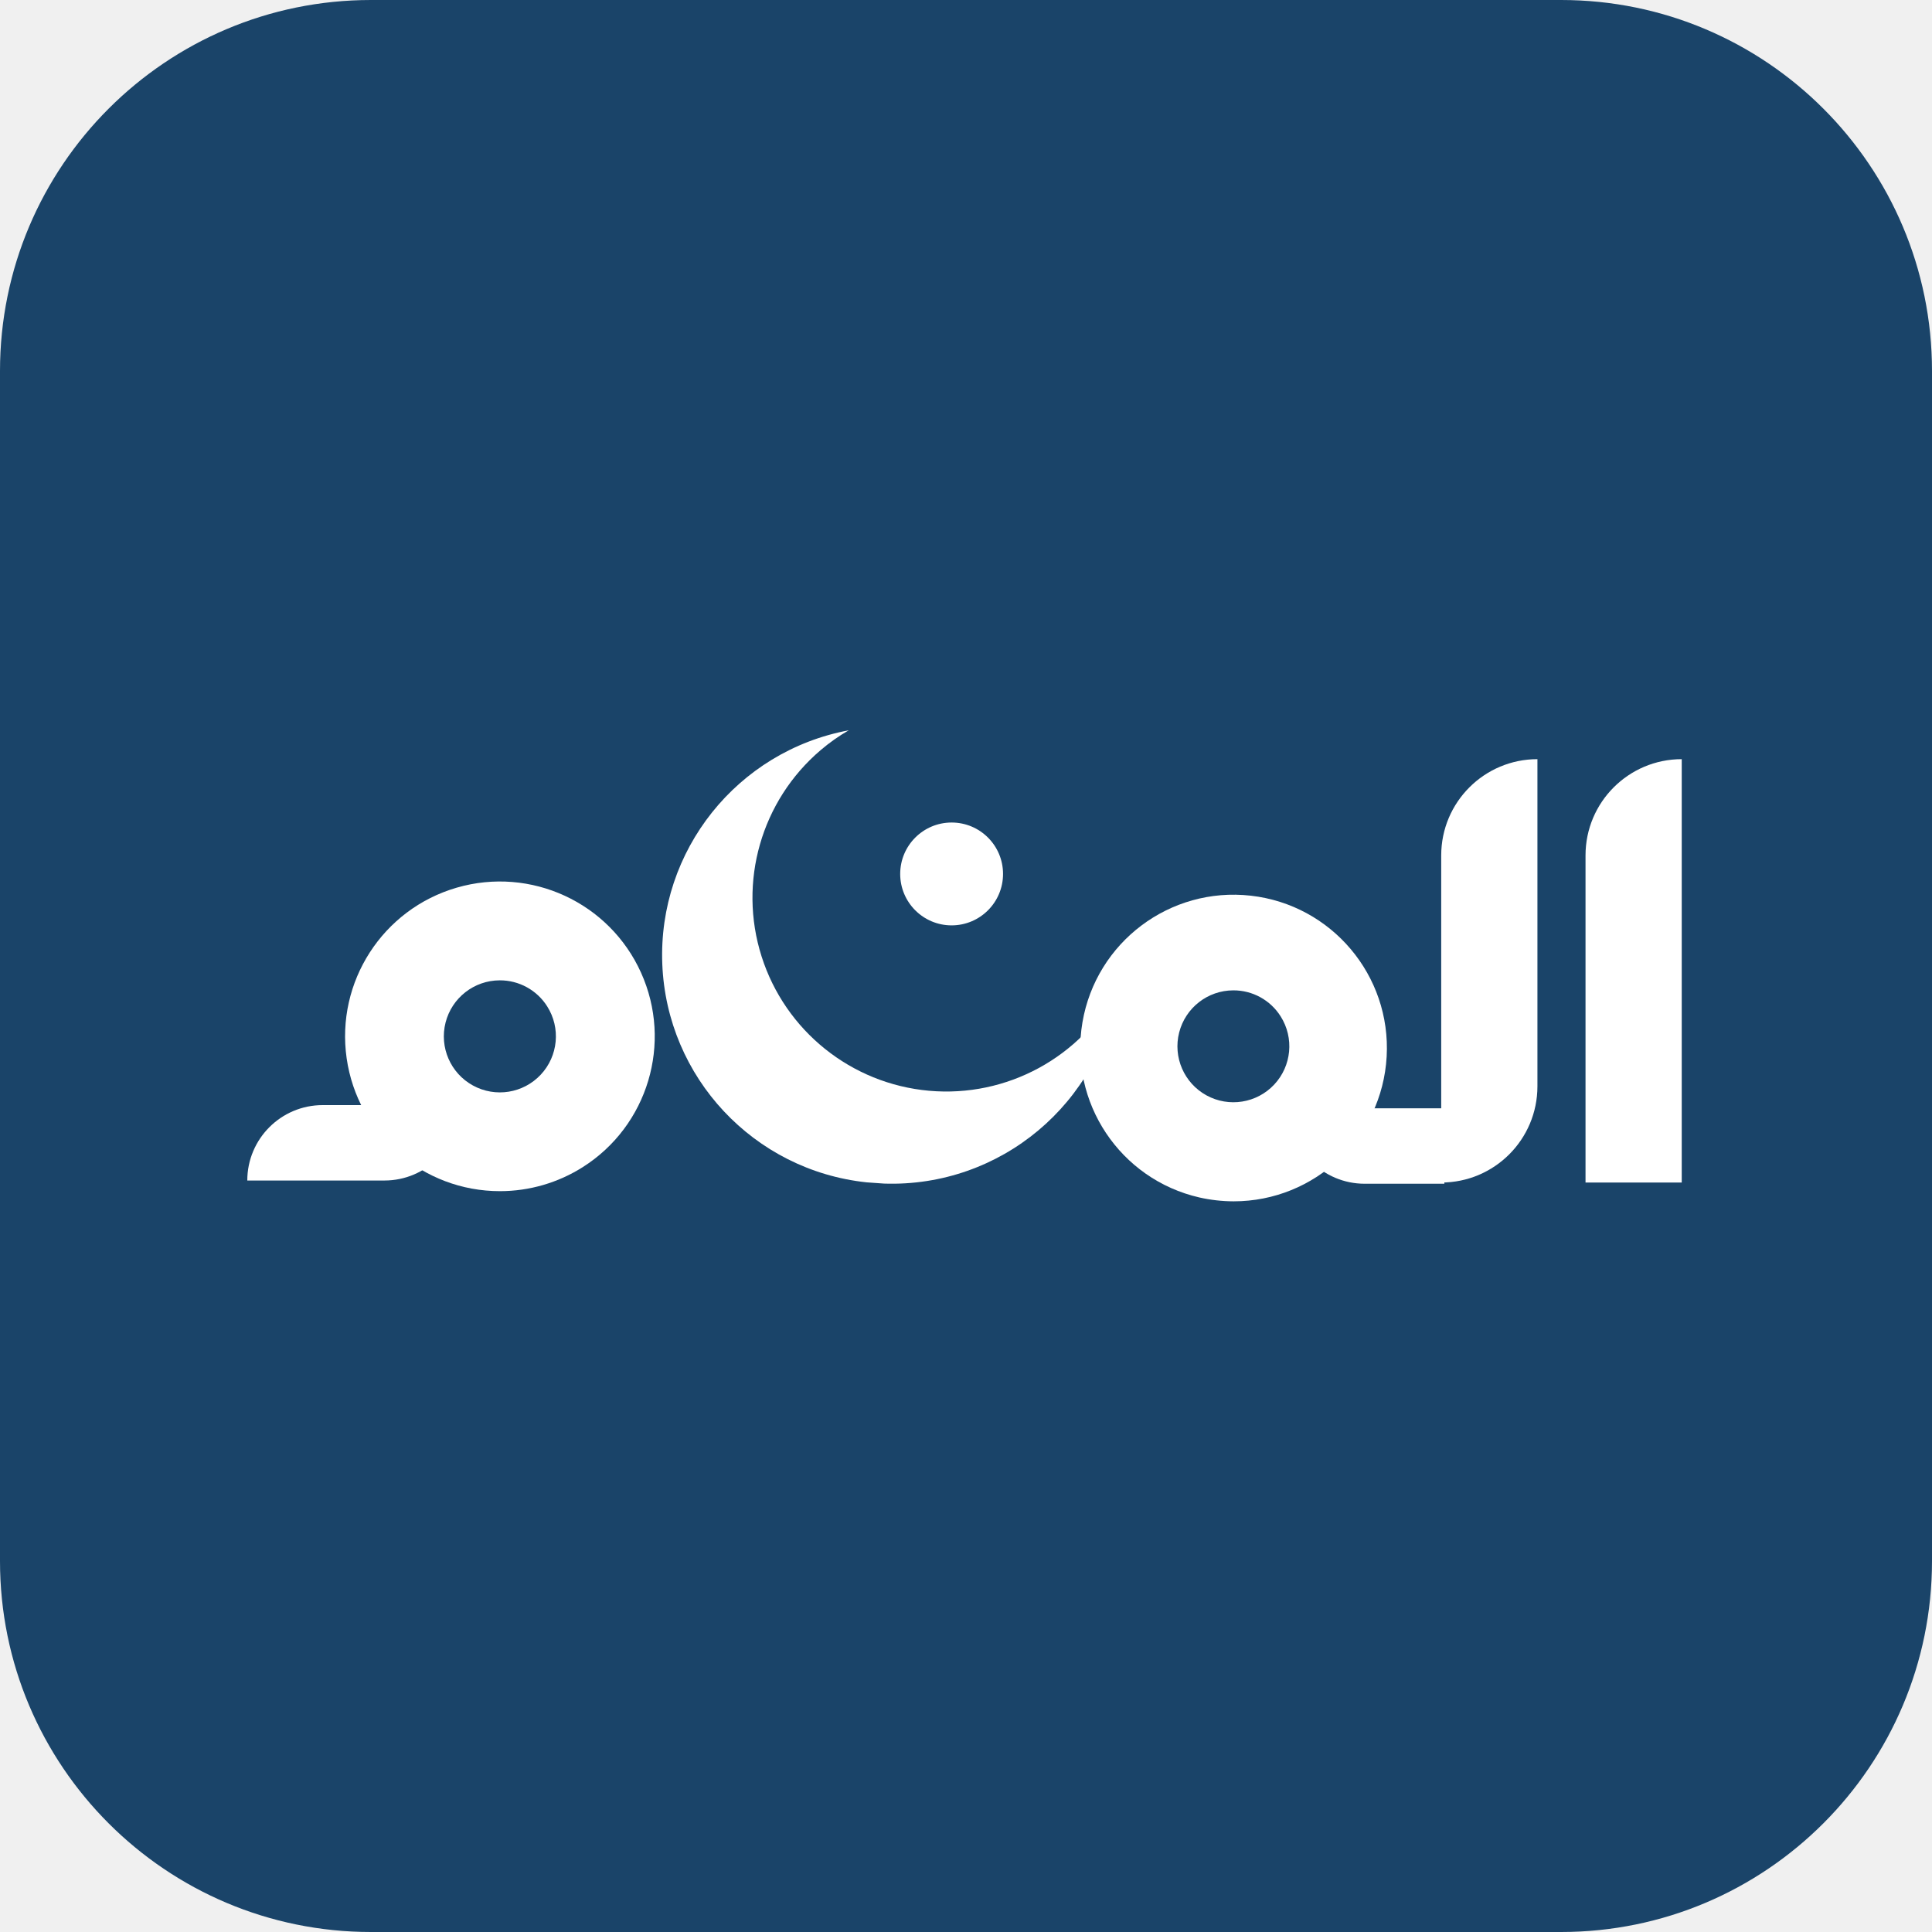
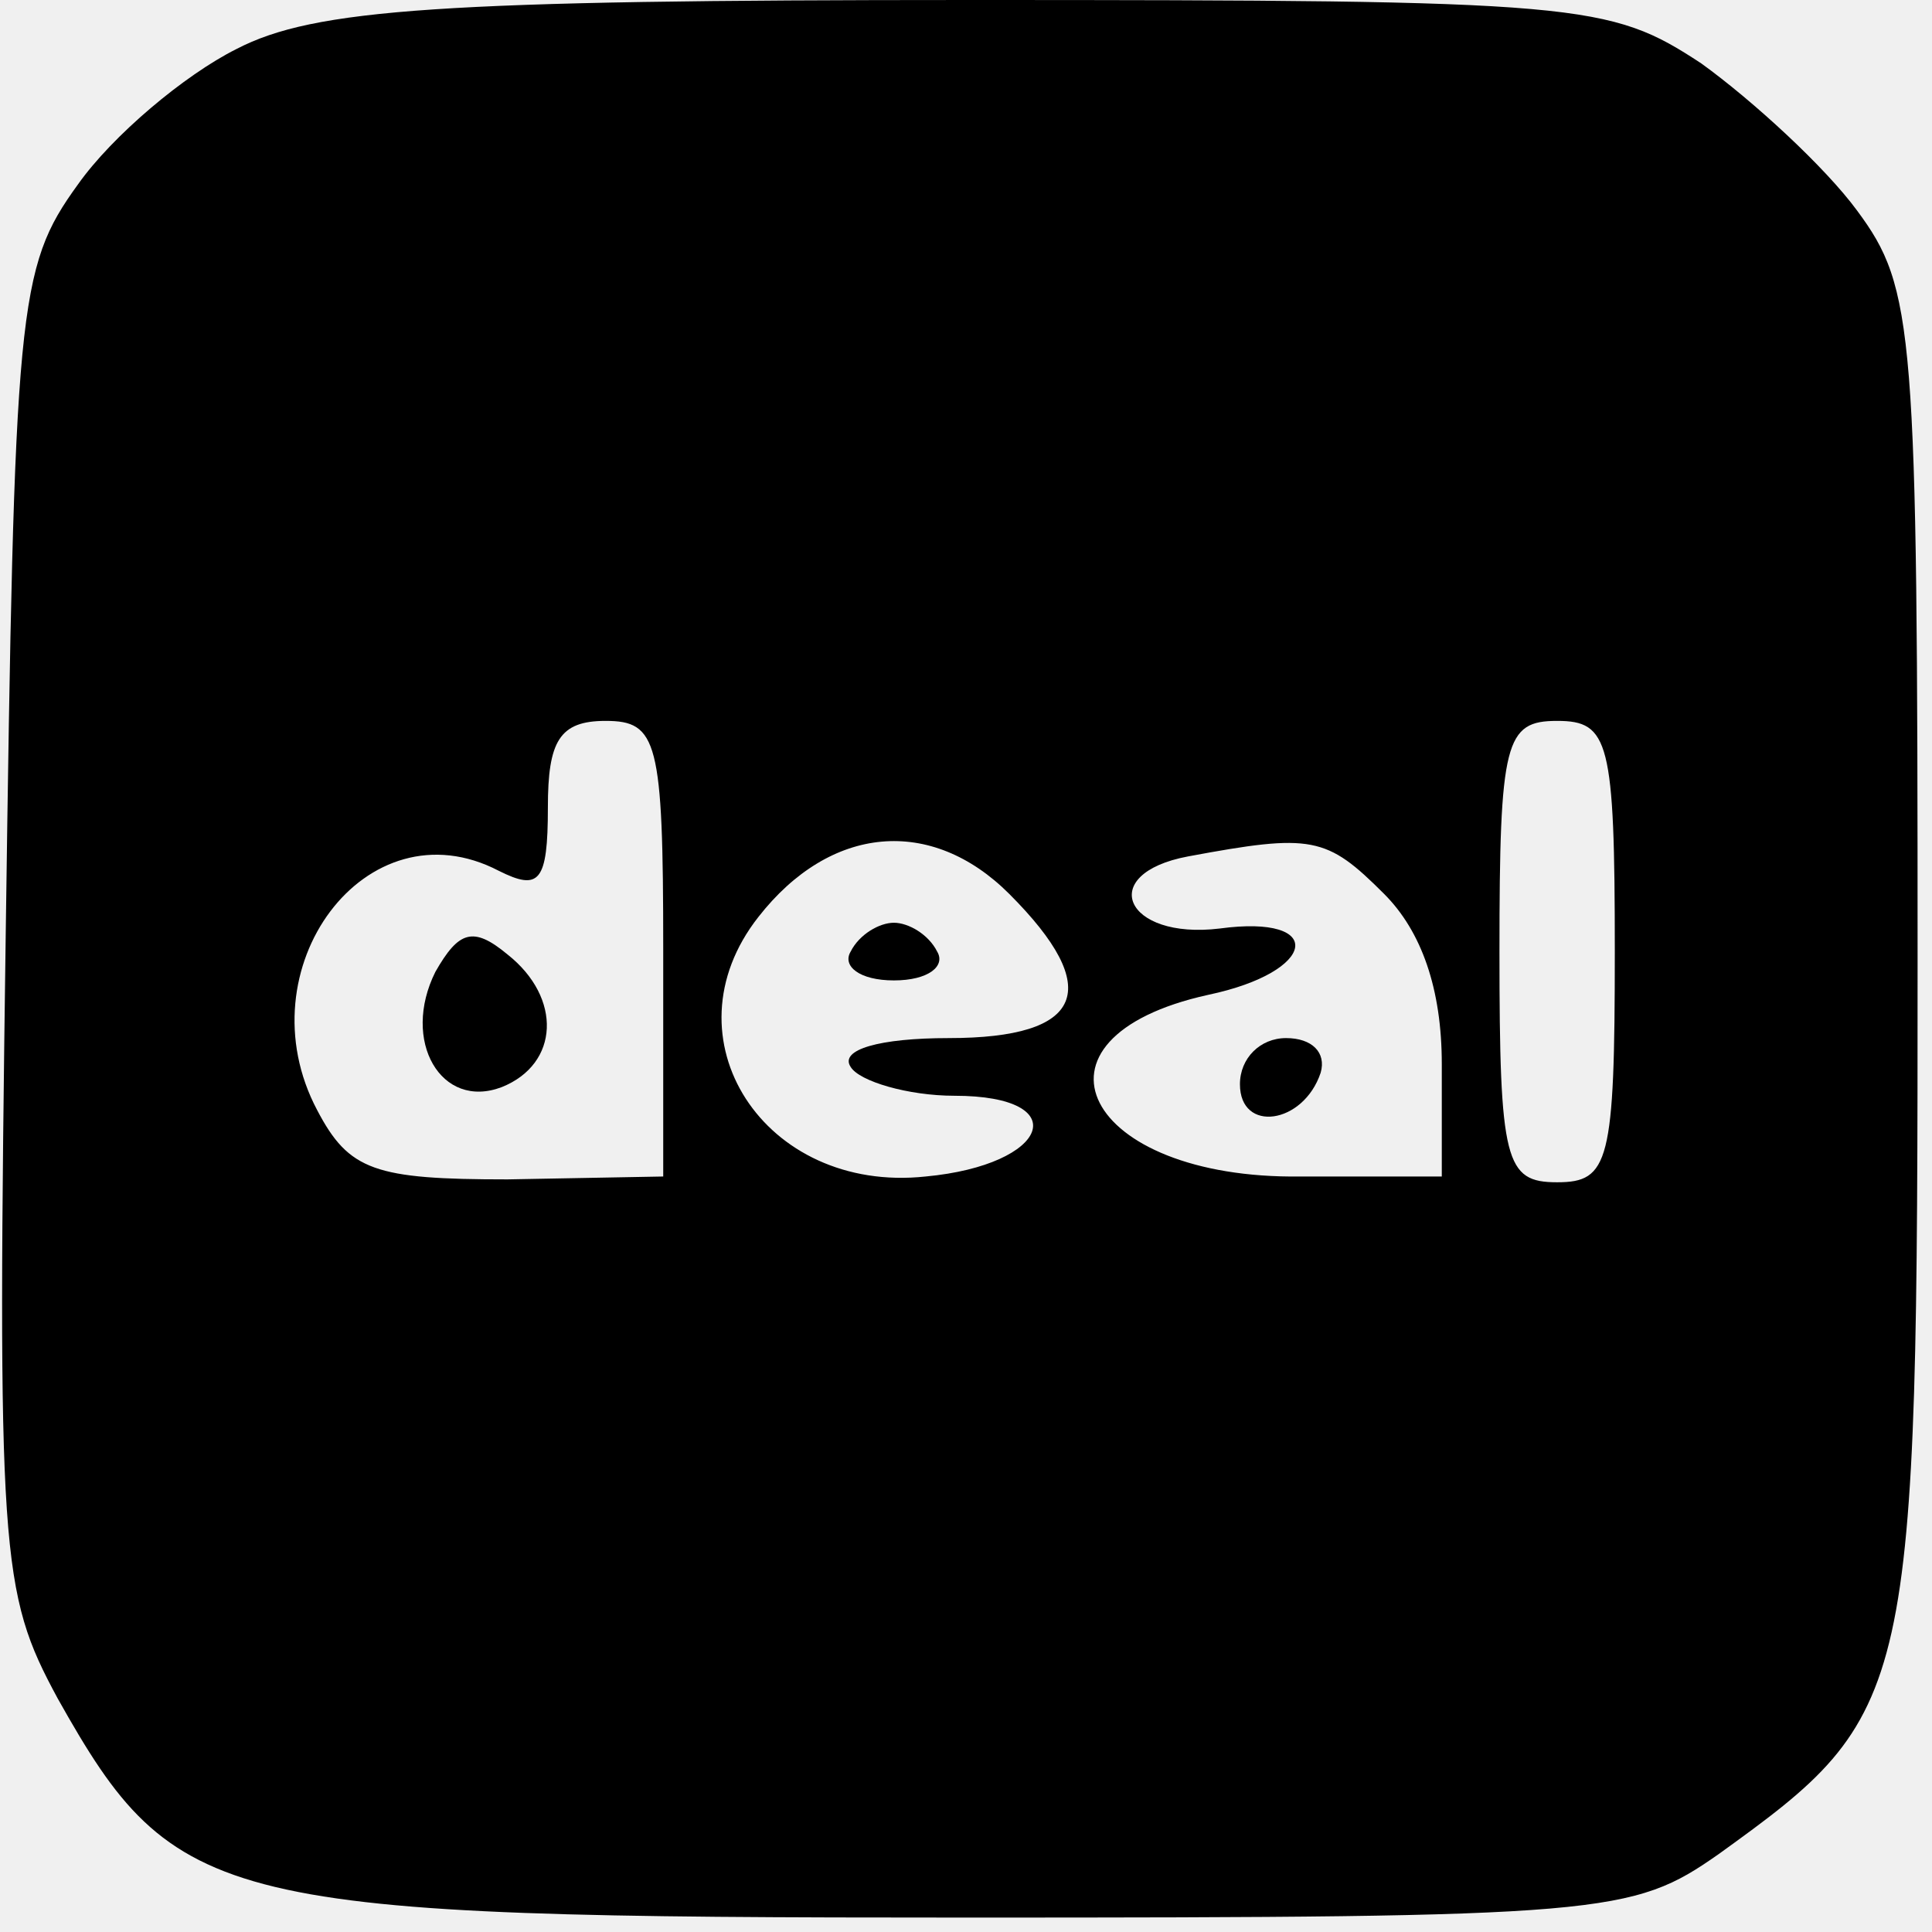
- <svg xmlns="http://www.w3.org/2000/svg" id="Group_10143" data-name="Group 10143" width="500" height="500" viewBox="0 0 500 500">
-   <rect id="Rectangle_216" data-name="Rectangle 216" width="500" height="500" rx="96" fill="#1a4469" />
-   <g id="Group_10138" data-name="Group 10138" transform="translate(1080 -451.002)">
-     <path id="Path_80" data-name="Path 80" d="M39.827,15.168a13.308,13.308,0,1,1-13.3-13.3,13.3,13.3,0,0,1,13.3,13.3" transform="translate(-860.241 662.003)" fill="#fff" />
-     <path id="Path_81" data-name="Path 81" d="M56.957,83.442a40.917,40.917,0,0,1-8.851-1,39.676,39.676,0,1,1,8.851,1m-.09-54.6a14.48,14.48,0,1,0,12.266,6.728,14.406,14.406,0,0,0-12.266-6.728" transform="translate(-817.705 678.463)" fill="#fff" />
-     <path id="Path_82" data-name="Path 82" d="M42.1,83.2A40.068,40.068,0,1,1,63.5,76.98,40.1,40.1,0,0,1,42.1,83.2m-.09-54.562a14.5,14.5,0,1,0,12.278,6.728,14.46,14.46,0,0,0-12.278-6.728" transform="translate(-992.682 676.074)" fill="#fff" />
-     <path id="Path_83" data-name="Path 83" d="M21.083,7.649H61.231V27.167H40.6A19.514,19.514,0,0,1,21.083,7.649Z" transform="translate(-767.43 730.185)" fill="#fff" />
-     <path id="Path_84" data-name="Path 84" d="M0,27.1H35.48A19.514,19.514,0,0,0,55,7.584H19.518A19.514,19.514,0,0,0,0,27.1Z" transform="translate(-1016 729.418)" fill="#fff" />
-     <path id="Path_85" data-name="Path 85" d="M51.98.584h0V110.157h-24.9V25.486A24.907,24.907,0,0,1,51.98.584" transform="translate(-696.748 646.888)" fill="#fff" />
-     <path id="Path_86" data-name="Path 86" d="M49.06.584h0v84.67a24.907,24.907,0,0,1-24.9,24.9V25.486A24.907,24.907,0,0,1,49.06.584" transform="translate(-731.175 646.888)" fill="#fff" />
-     <path id="Path_87" data-name="Path 87" d="M61.255,116.991l4.528.32a59.085,59.085,0,0,0,60.433-50.546A50.16,50.16,0,1,1,49.373,5.116,48.69,48.69,0,0,1,56.625,0a59.163,59.163,0,0,0,4.63,116.991" transform="translate(-916.97 640.002)" fill="#fff" />
+ <svg xmlns="http://www.w3.org/2000/svg" version="1.0" width="67pt" height="67pt" viewBox="0 0 67 67" preserveAspectRatio="xMidYMid meet">
+   <g transform="translate(0,67) scale(0.1,-0.1)" fill="#000000" stroke="none">
+     <path d="M82 653 c-18 -9 -43 -30 -55 -47 -21 -29 -22 -42 -25 -259 -3 -217 -2 -229 18 -266 41 -73 55 -76 315 -76 222 0 231 1 261 22 68 49 69 53 69 310 0 219 -1 233 -21 260 -11 15 -36 38 -54 51 -32 21 -41 22 -254 22 -183 0 -227 -3 -254 -17z m148 -312 l0 -79 -54 -1 c-46 0 -55 3 -66 24 -26 49 17 107 63 83 14 -7 17 -4 17 22 0 23 4 30 20 30 18 0 20 -7 20 -79z m330 -1 c0 -73 -2 -80 -20 -80 -18 0 -20 7 -20 80 0 73 2 80 20 80 18 0 20 -7 20 -80z m-210 20 c33 -33 26 -50 -21 -50 -24 0 -38 -4 -34 -10 3 -5 20 -10 36 -10 42 0 33 -24 -10 -28 -56 -6 -91 48 -58 90 25 32 60 35 87 8z m130 0 c13 -13 20 -33 20 -59 l0 -39 -49 0 c-75 -1 -100 48 -32 63 38 8 41 28 4 23 -33 -4 -43 19 -11 25 43 8 48 7 68 -13z" />
+     <path d="M151 333 c-12 -24 2 -48 23 -40 20 8 21 31 2 46 -12 10 -17 8 -25 -6z" />
+     <path d="M295 340 c-3 -5 3 -10 15 -10 12 0 18 5 15 10 -3 6 -10 10 -15 10 -5 0 -12 -4 -15 -10z" />
+     <path d="M430 294 c0 -17 22 -14 28 4 2 7 -3 12 -12 12 -9 0 -16 -7 -16 -16z" />
  </g>
</svg>
